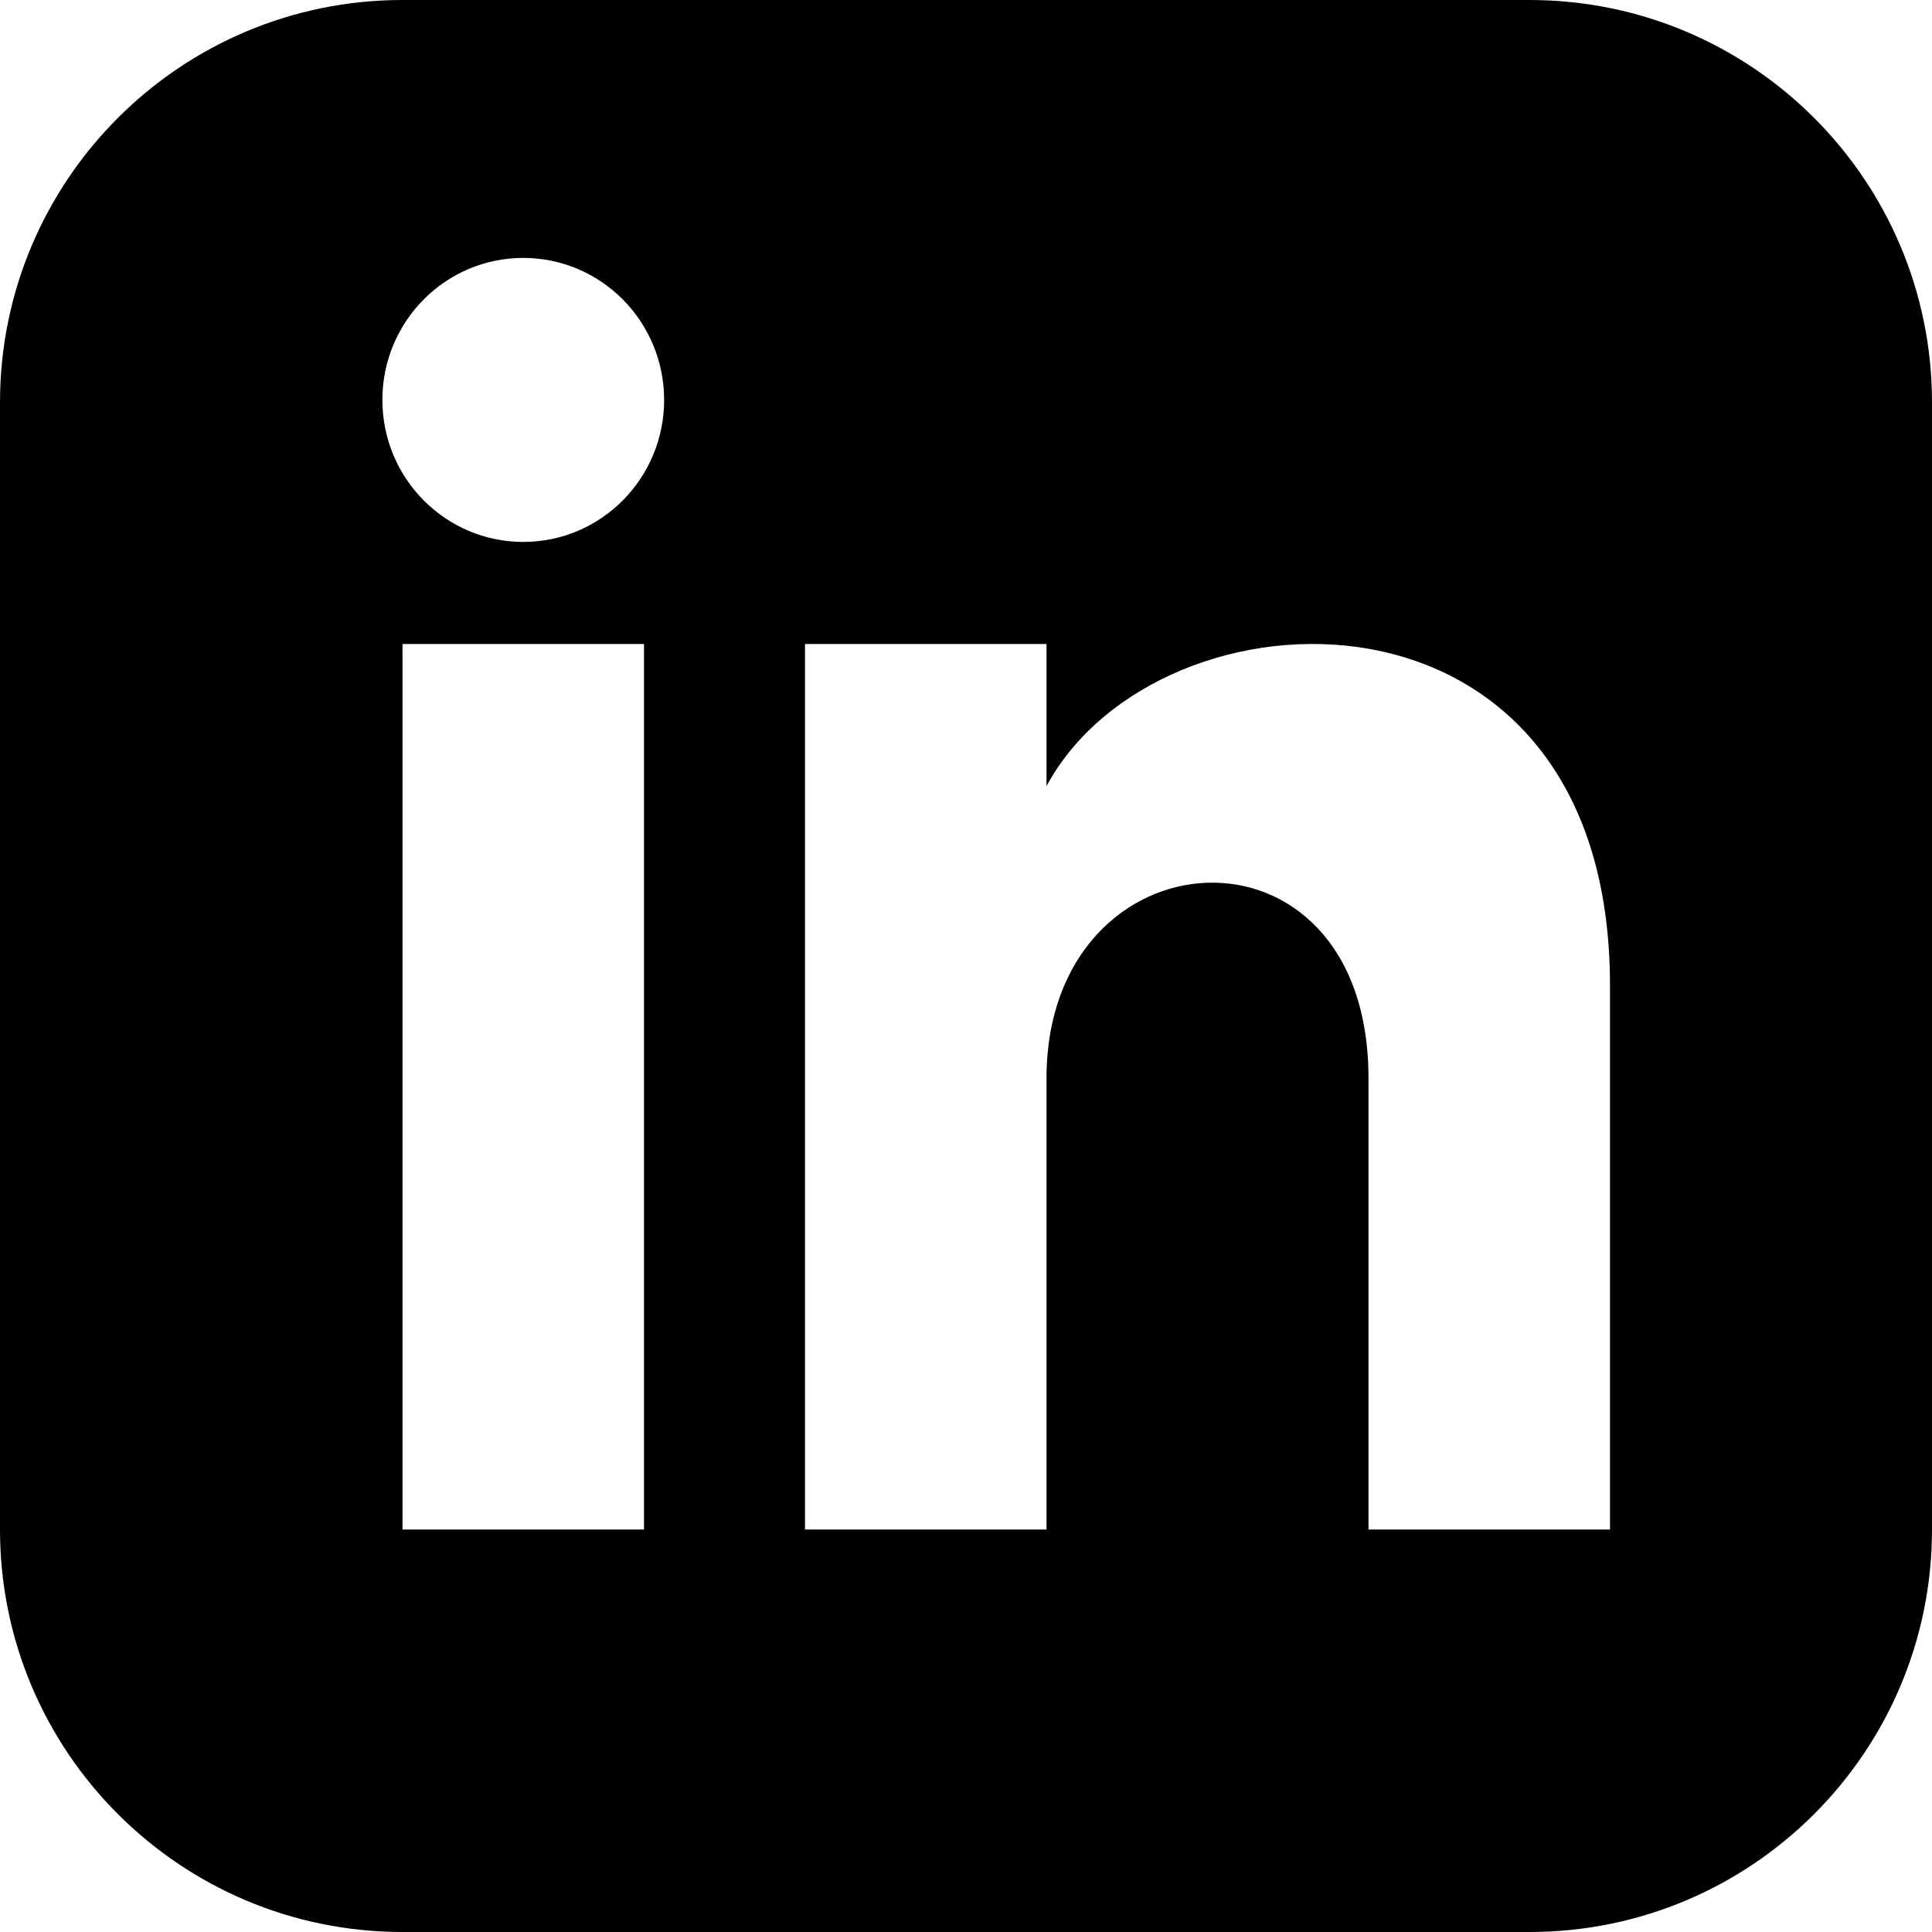
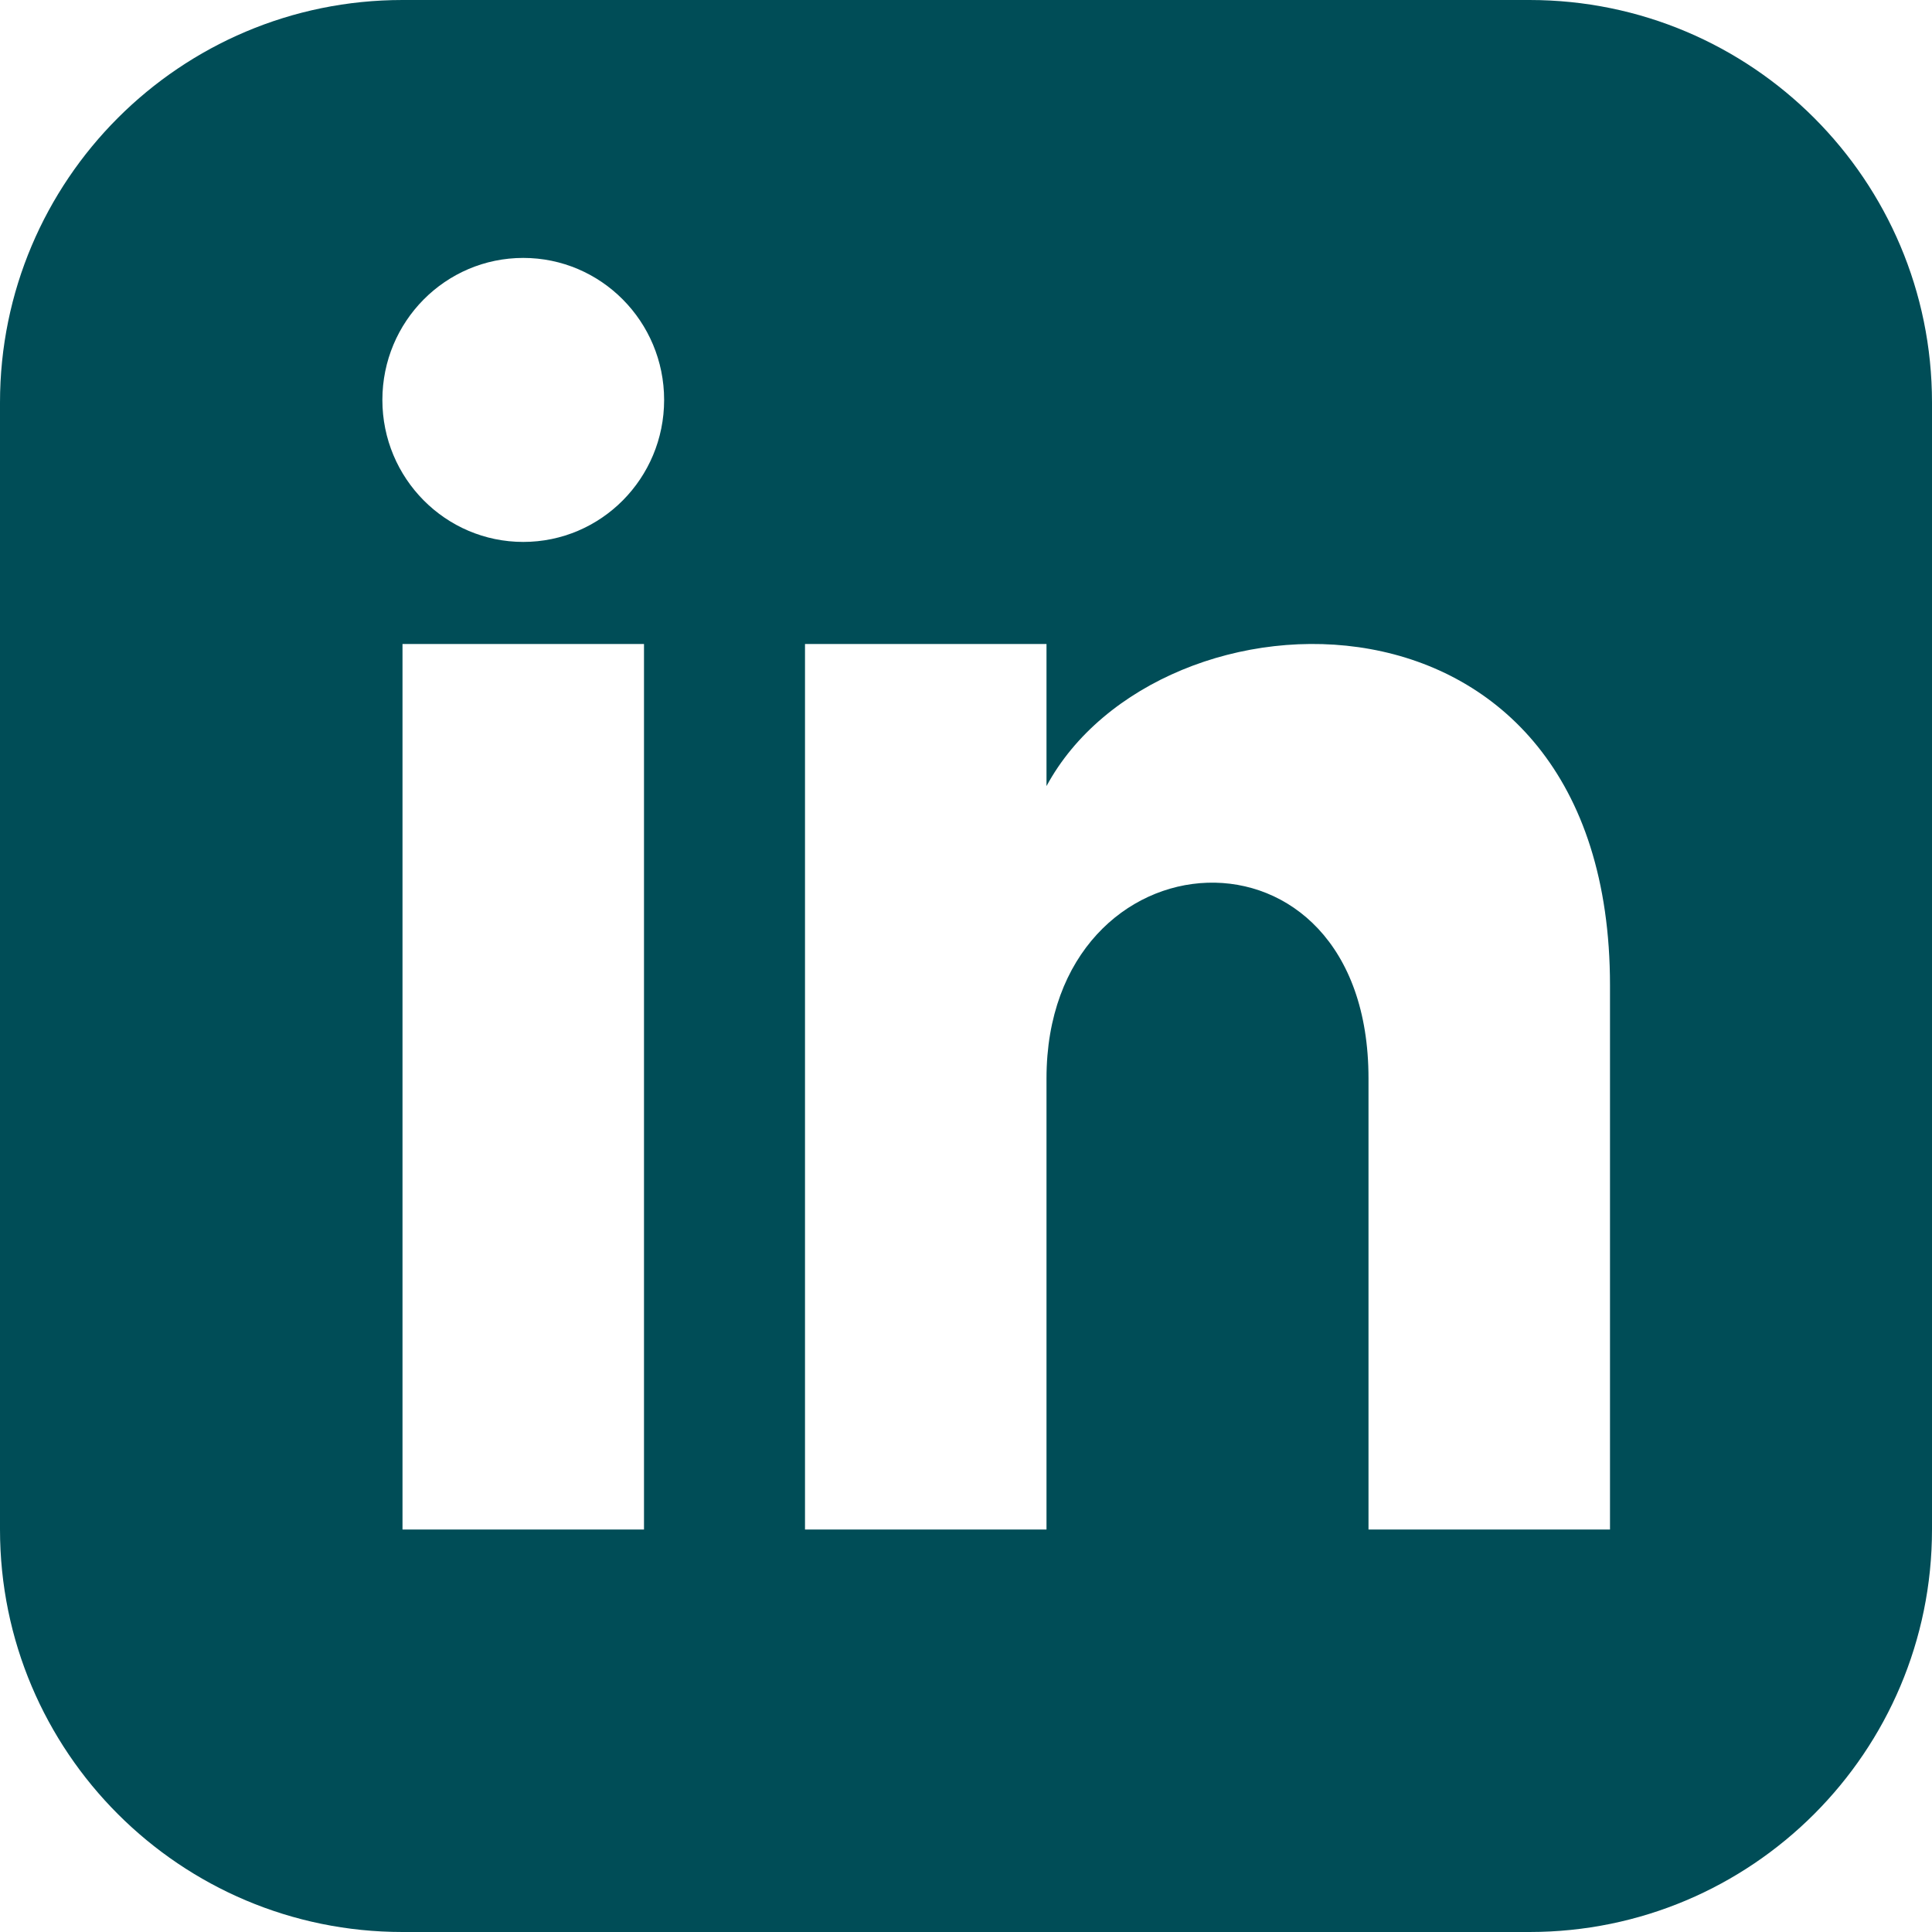
- <svg xmlns="http://www.w3.org/2000/svg" width="24" height="24" viewBox="0 0 24 24">
-   <path d="M19 0h-14c-2.761 0-5 2.239-5 5v14c0 2.761 2.239 5 5 5h14c2.762 0 5-2.239 5-5v-14c0-2.761-2.238-5-5-5zm-11 19h-3v-11h3v11zm-1.5-12.268c-.966 0-1.75-.79-1.75-1.764s.784-1.764 1.75-1.764 1.75.79 1.75 1.764-.783 1.764-1.75 1.764zm13.5 12.268h-3v-5.604c0-3.368-4-3.113-4 0v5.604h-3v-11h3v1.765c1.396-2.586 7-2.777 7 2.476v6.759z" />
+ <svg xmlns="http://www.w3.org/2000/svg" fill="currentColor" width="24" height="24" viewBox="0 0 24 24">
+   <style type="text/css">
+ 	.st0{fill:#004D57;}
+     </style>
+   <path class="st0" d="M19 0h-14c-2.761 0-5 2.239-5 5v14c0 2.761 2.239 5 5 5h14c2.762 0 5-2.239 5-5v-14c0-2.761-2.238-5-5-5zm-11 19h-3v-11h3v11zm-1.5-12.268c-.966 0-1.75-.79-1.75-1.764s.784-1.764 1.75-1.764 1.75.79 1.75 1.764-.783 1.764-1.75 1.764zm13.5 12.268h-3v-5.604c0-3.368-4-3.113-4 0v5.604h-3v-11h3v1.765c1.396-2.586 7-2.777 7 2.476v6.759z" />
</svg>
